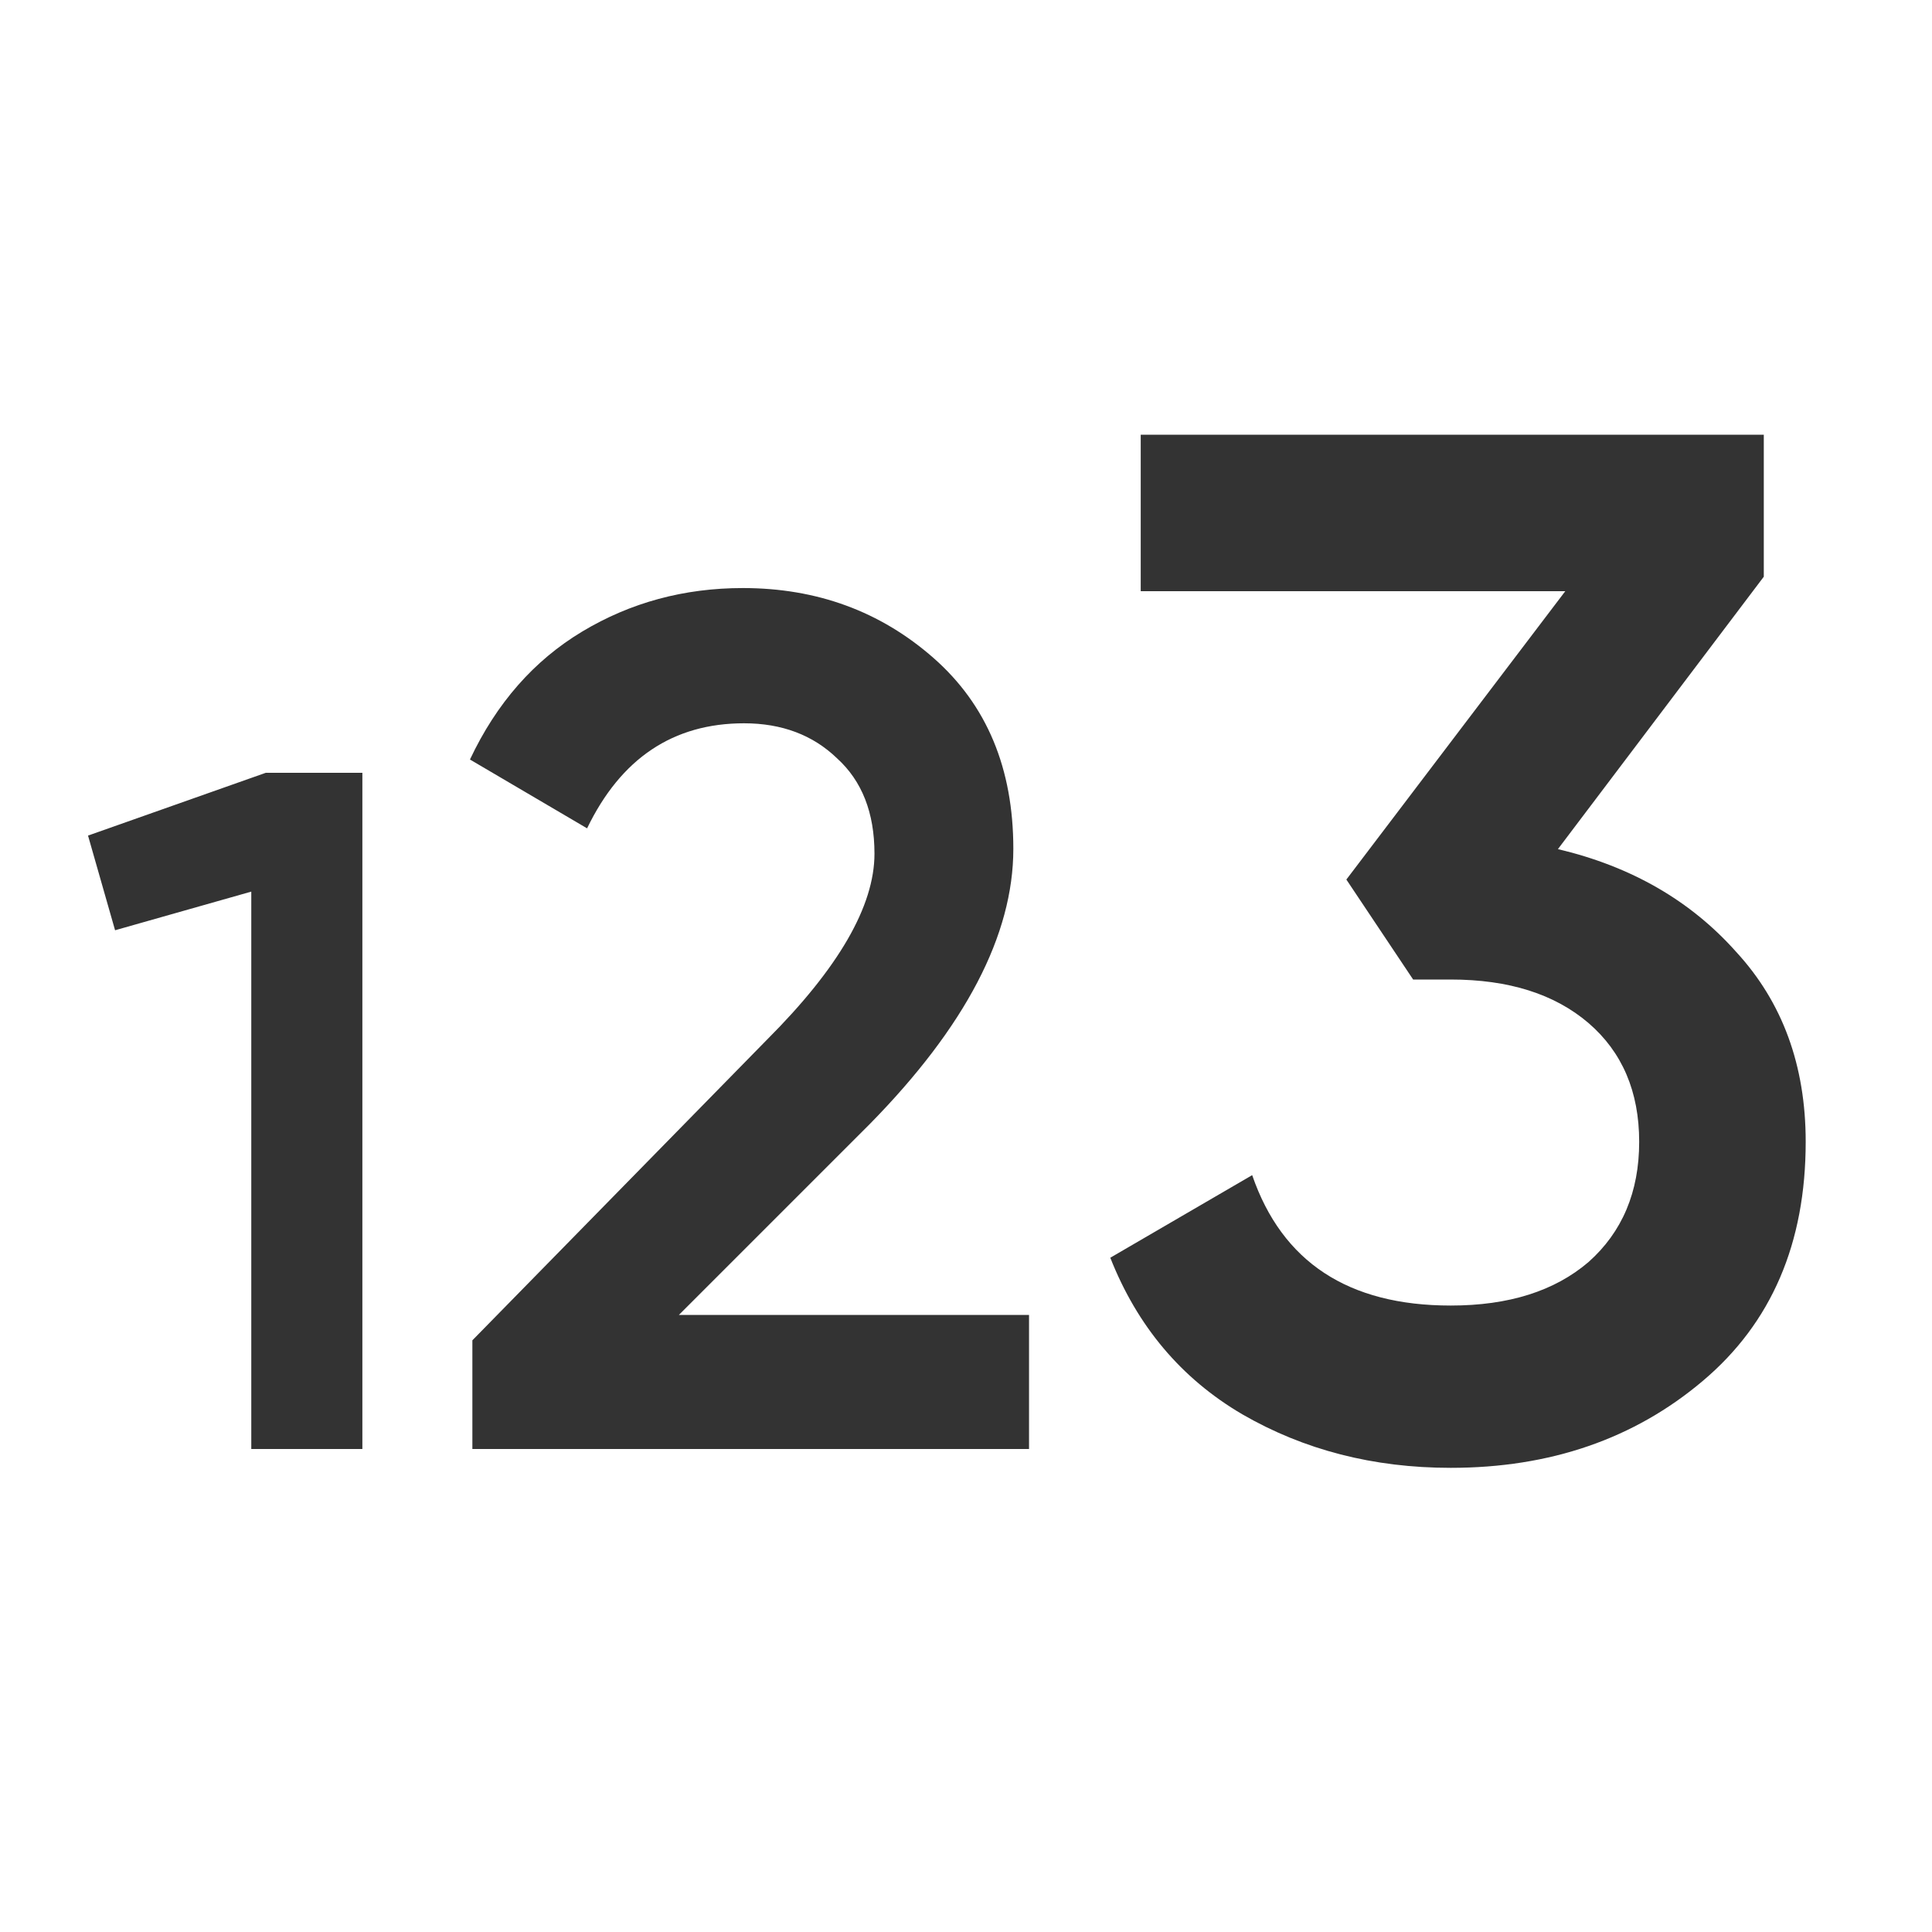
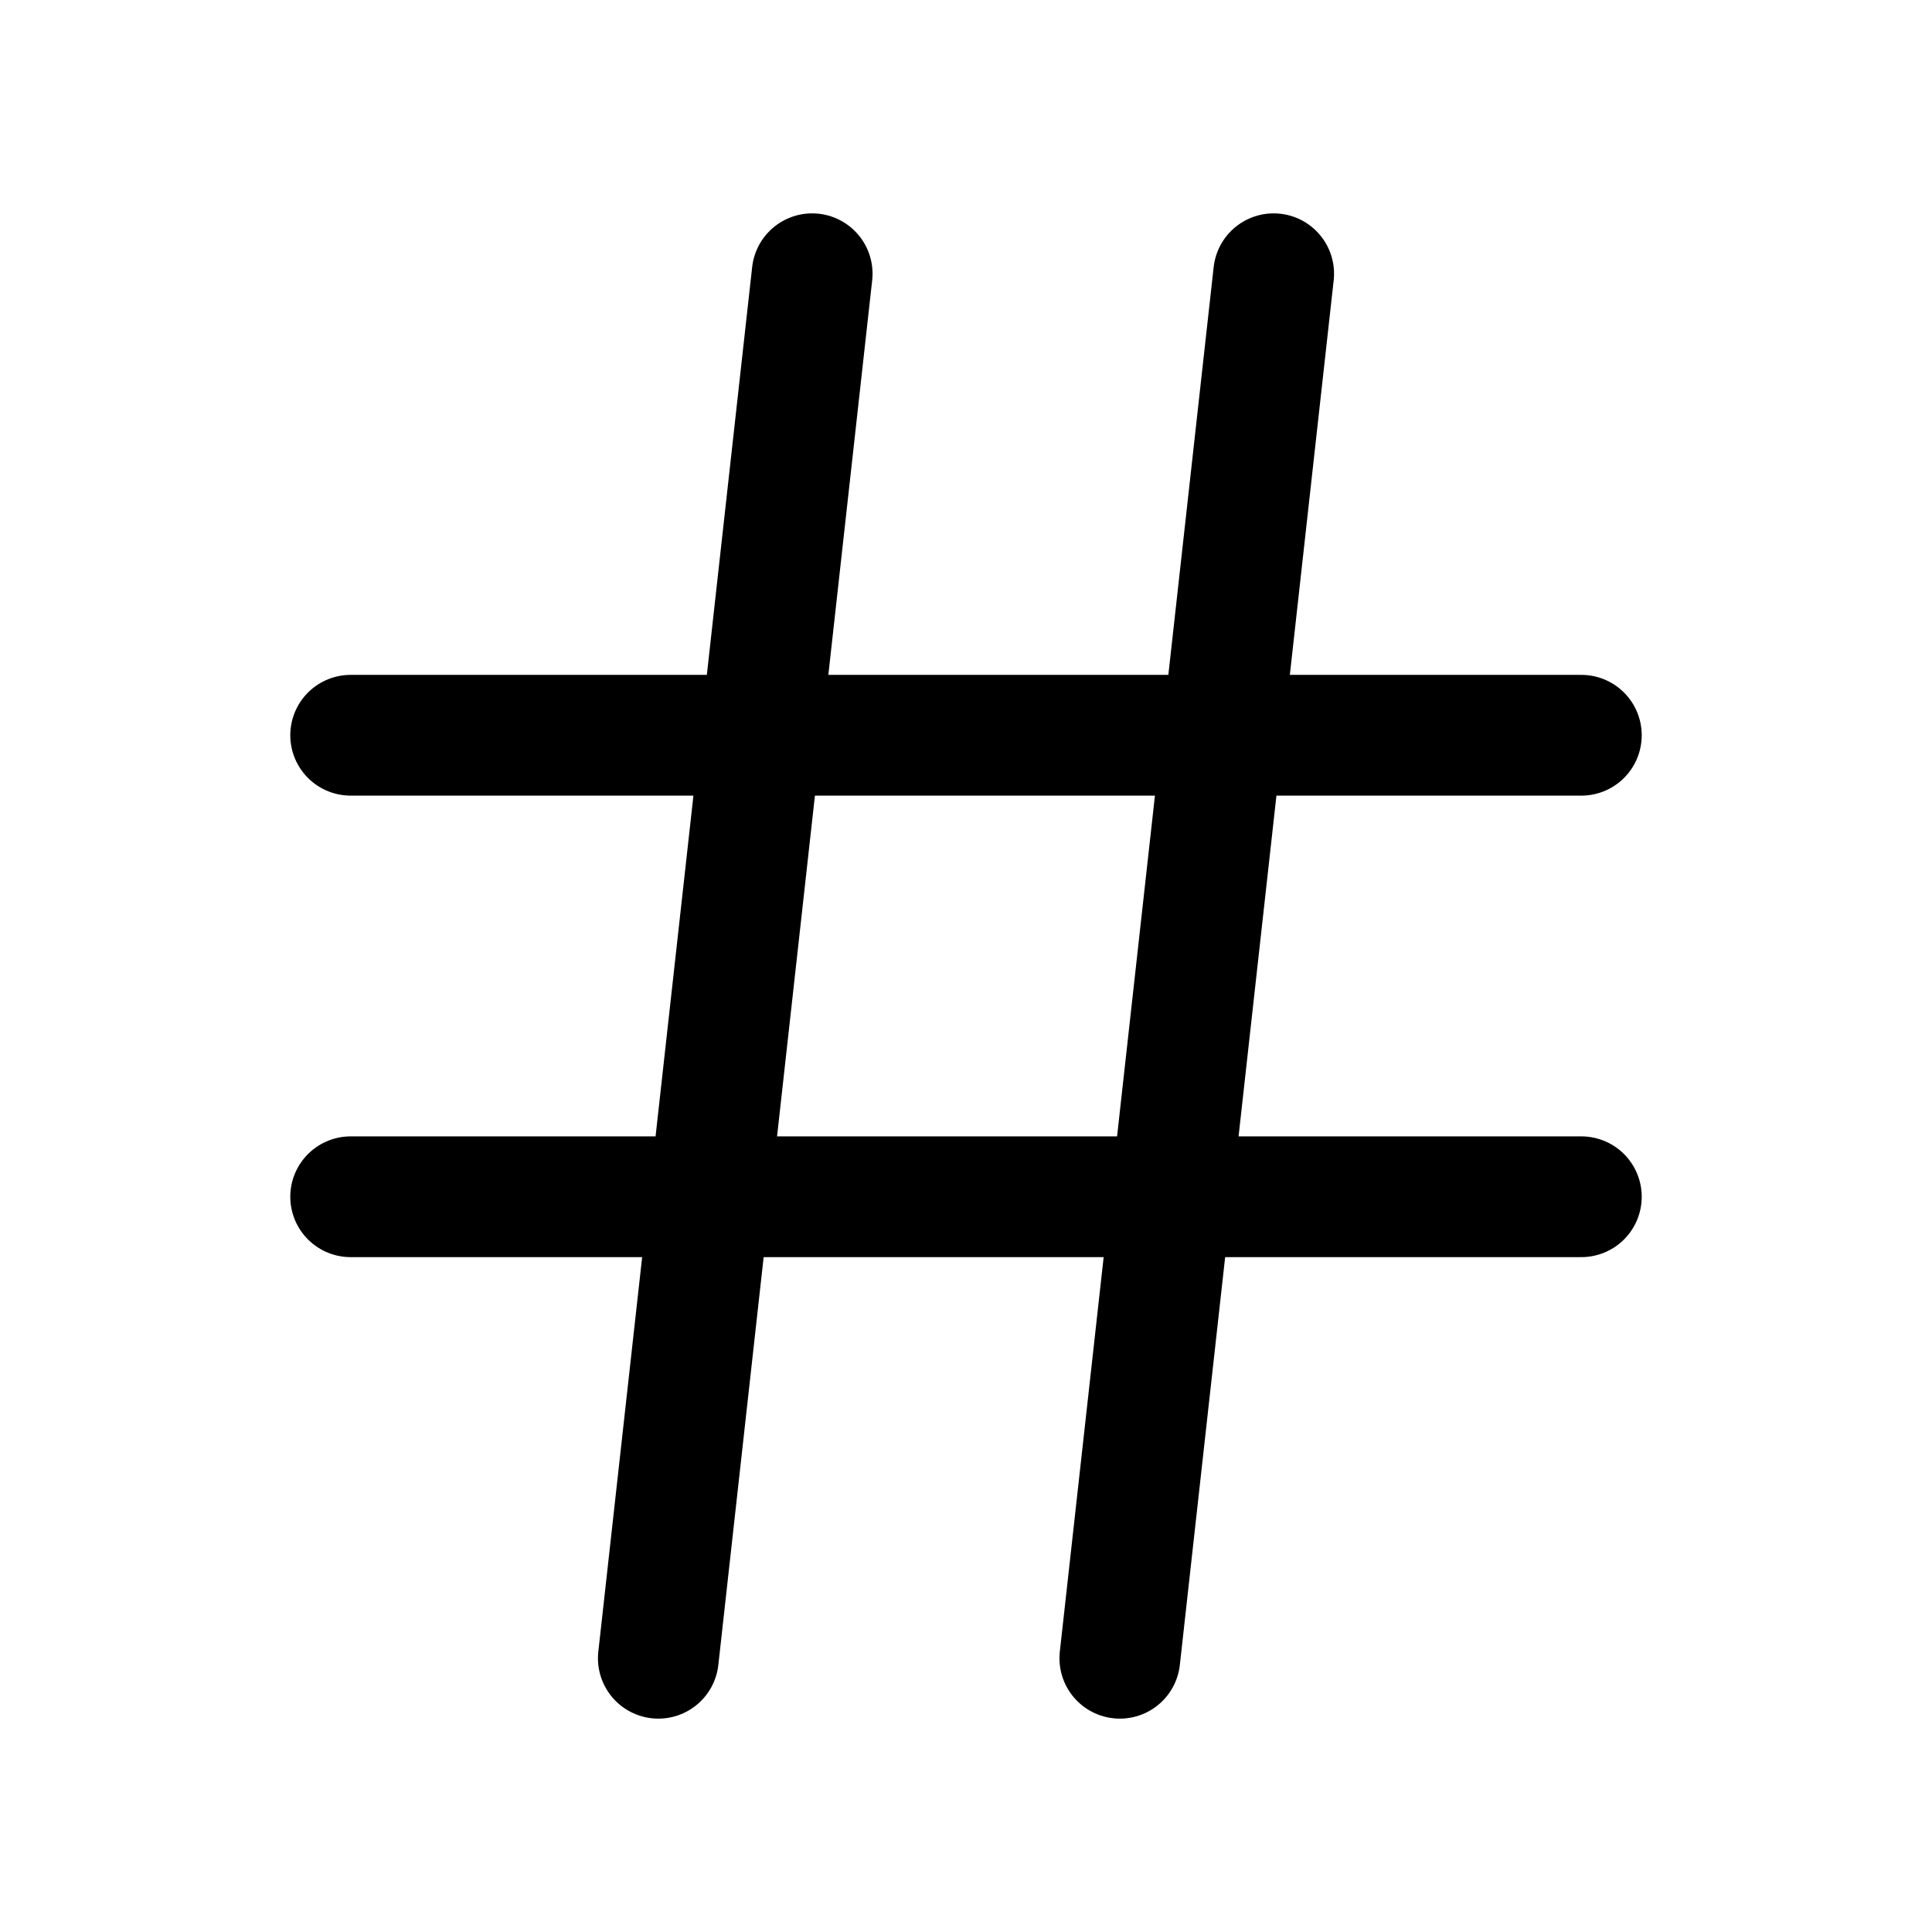
<svg xmlns="http://www.w3.org/2000/svg" width="16" height="16" viewBox="0 0 16 16" fill="none">
-   <path d="M2.201 6.4H3.001V12H2.081V7.384L0.953 7.704L0.729 6.92L2.201 6.4ZM3.912 12V11.1L6.352 8.61C6.945 8.017 7.242 7.503 7.242 7.07C7.242 6.73 7.138 6.467 6.932 6.28C6.732 6.087 6.475 5.99 6.162 5.99C5.575 5.99 5.142 6.28 4.862 6.86L3.892 6.29C4.112 5.823 4.422 5.47 4.822 5.23C5.222 4.99 5.665 4.87 6.152 4.87C6.765 4.87 7.292 5.063 7.732 5.45C8.172 5.837 8.392 6.363 8.392 7.03C8.392 7.743 7.995 8.503 7.202 9.31L5.622 10.89H8.522V12H3.912ZM12.902 7.032C13.511 7.176 14.002 7.46 14.379 7.884C14.762 8.3 14.954 8.824 14.954 9.456C14.954 10.296 14.671 10.956 14.102 11.436C13.534 11.916 12.838 12.156 12.014 12.156C11.374 12.156 10.799 12.008 10.287 11.712C9.783 11.416 9.419 10.984 9.195 10.416L10.37 9.732C10.618 10.452 11.166 10.812 12.014 10.812C12.495 10.812 12.874 10.692 13.155 10.452C13.434 10.204 13.575 9.872 13.575 9.456C13.575 9.04 13.434 8.712 13.155 8.472C12.874 8.232 12.495 8.112 12.014 8.112H11.703L11.15 7.284L12.963 4.896H9.447V3.6H14.607V4.776L12.902 7.032Z" fill="#333333" />
+   <path d="M2.904 6.089H13.096" stroke="black" stroke-linecap="round" stroke-linejoin="round" />
+   <path d="M2.904 9.911H13.096" stroke="black" stroke-linecap="round" stroke-linejoin="round" />
+   <path d="M6.726 2.267L5.452 13.733" stroke="black" stroke-linecap="round" stroke-linejoin="round" />
+   <path d="M10.548 2.267L9.274 13.733" stroke="black" stroke-linecap="round" stroke-linejoin="round" />
</svg>
